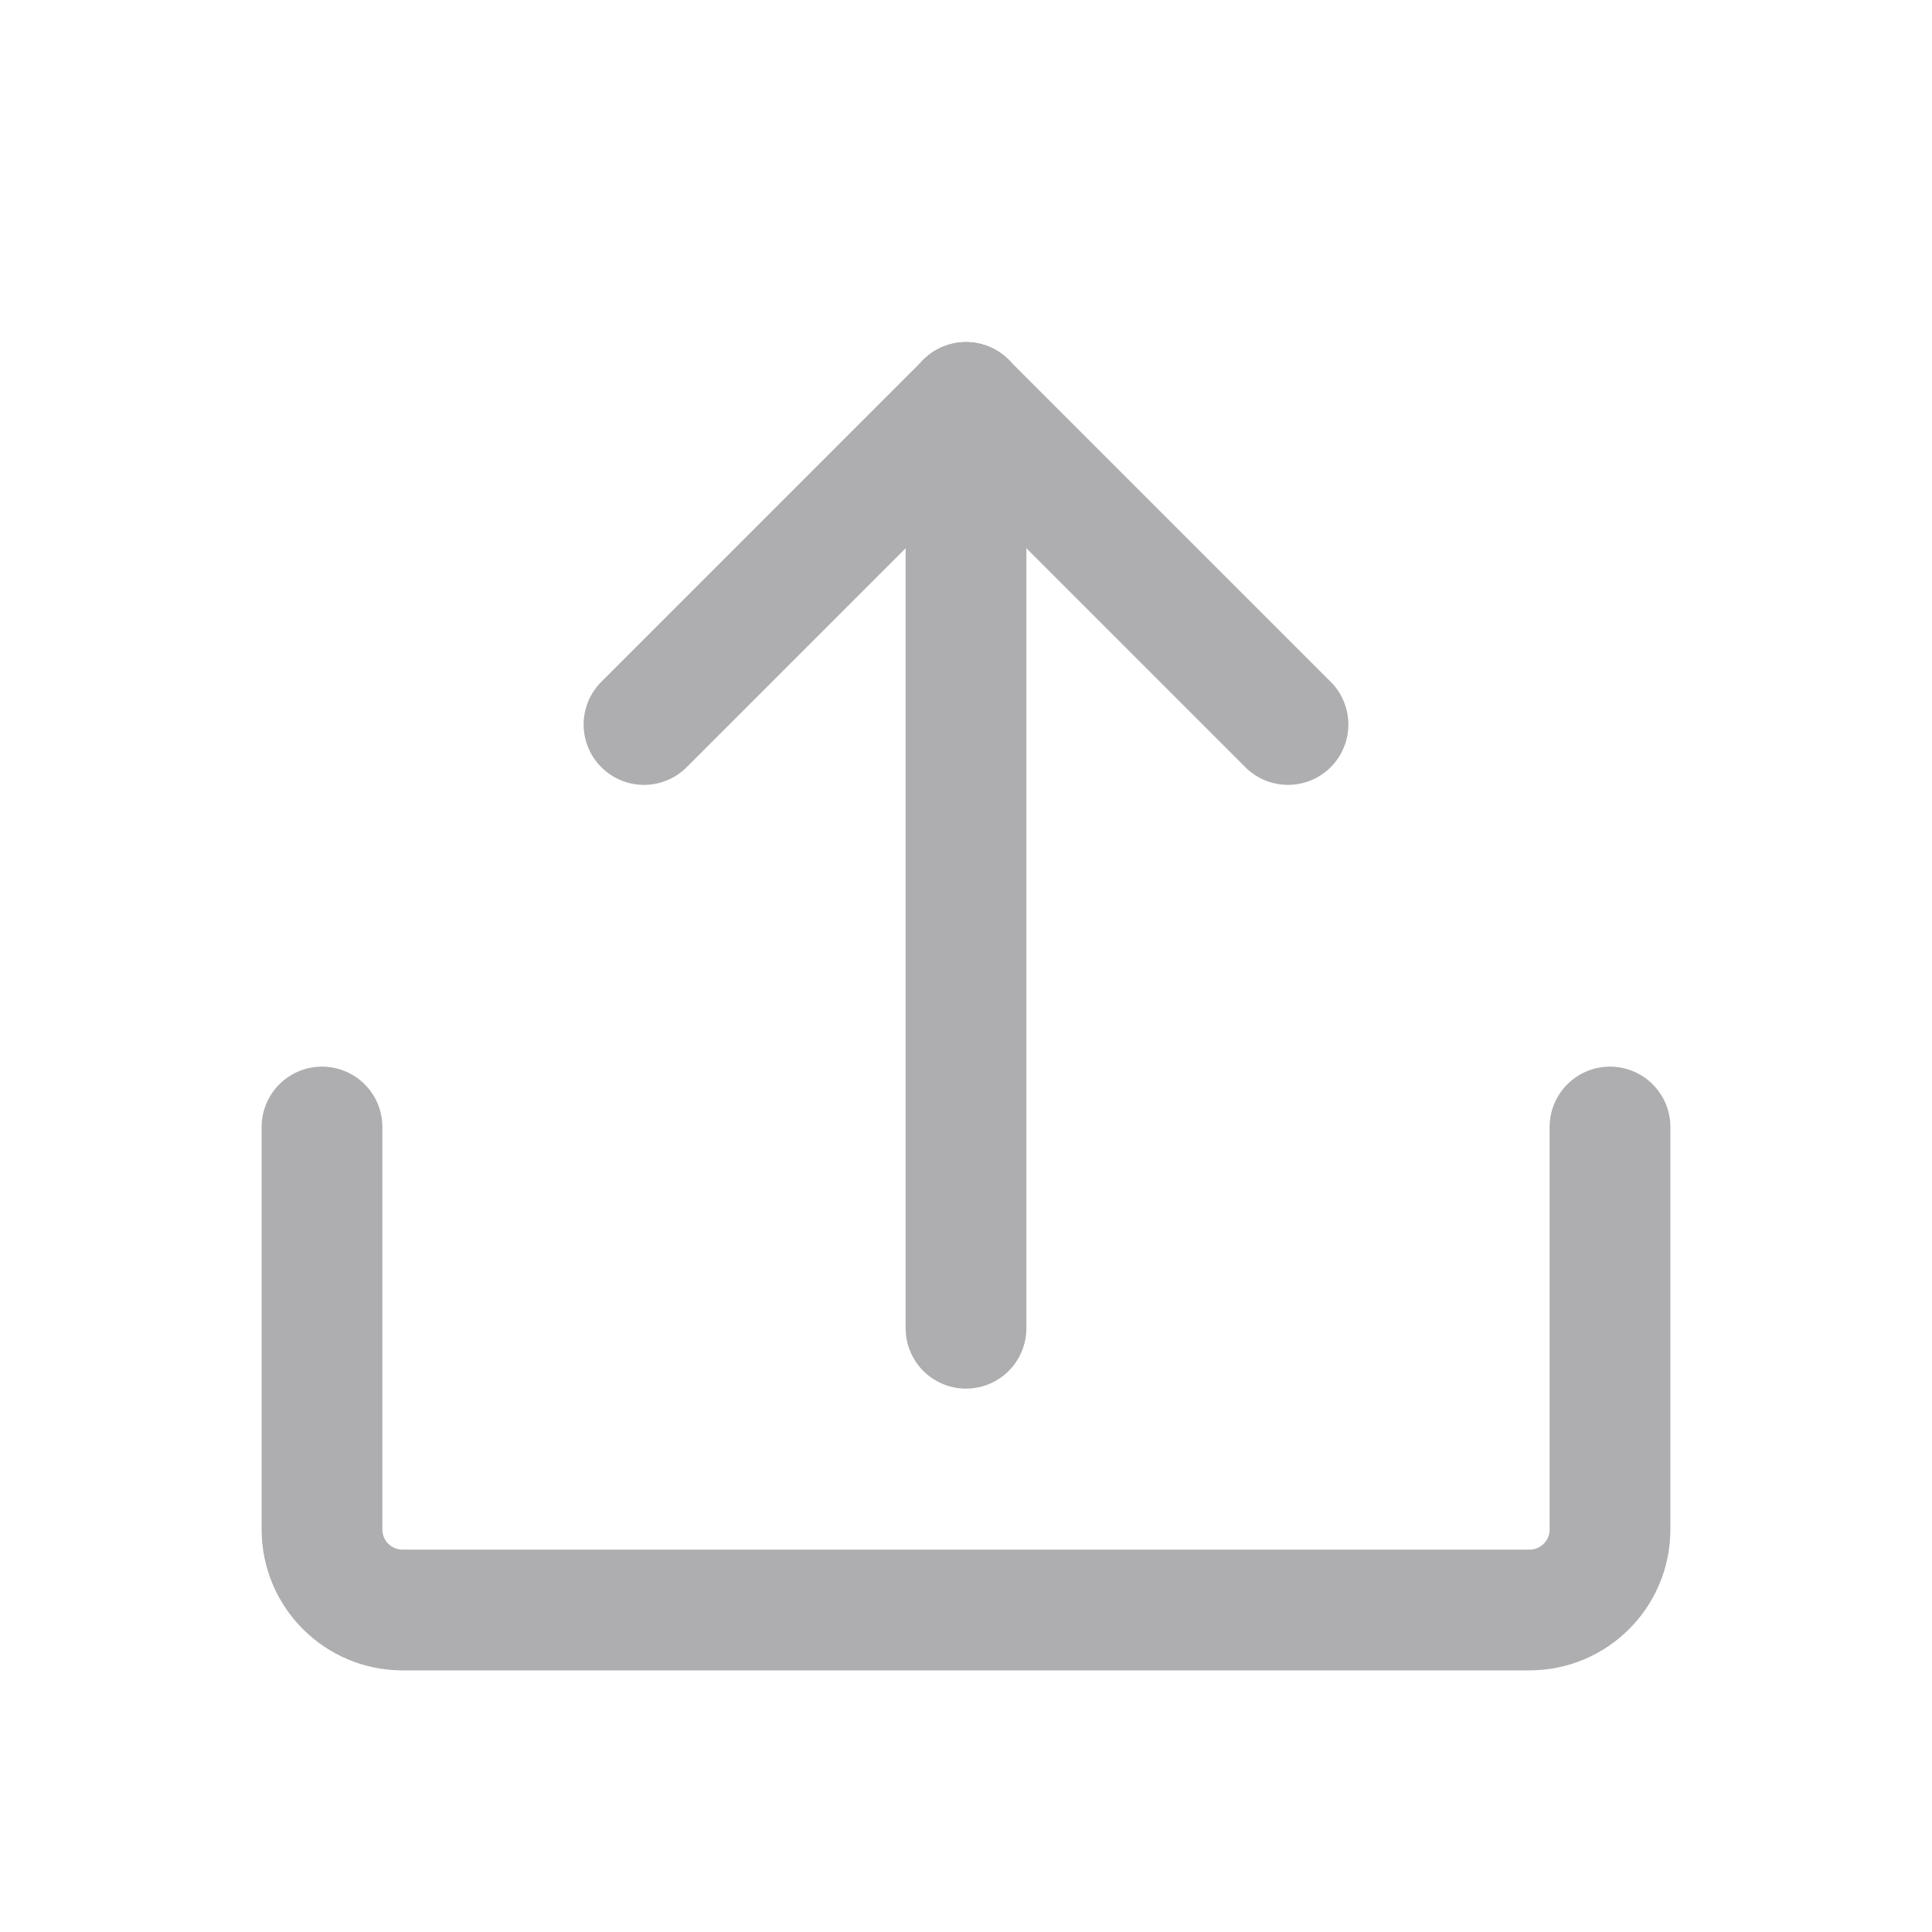
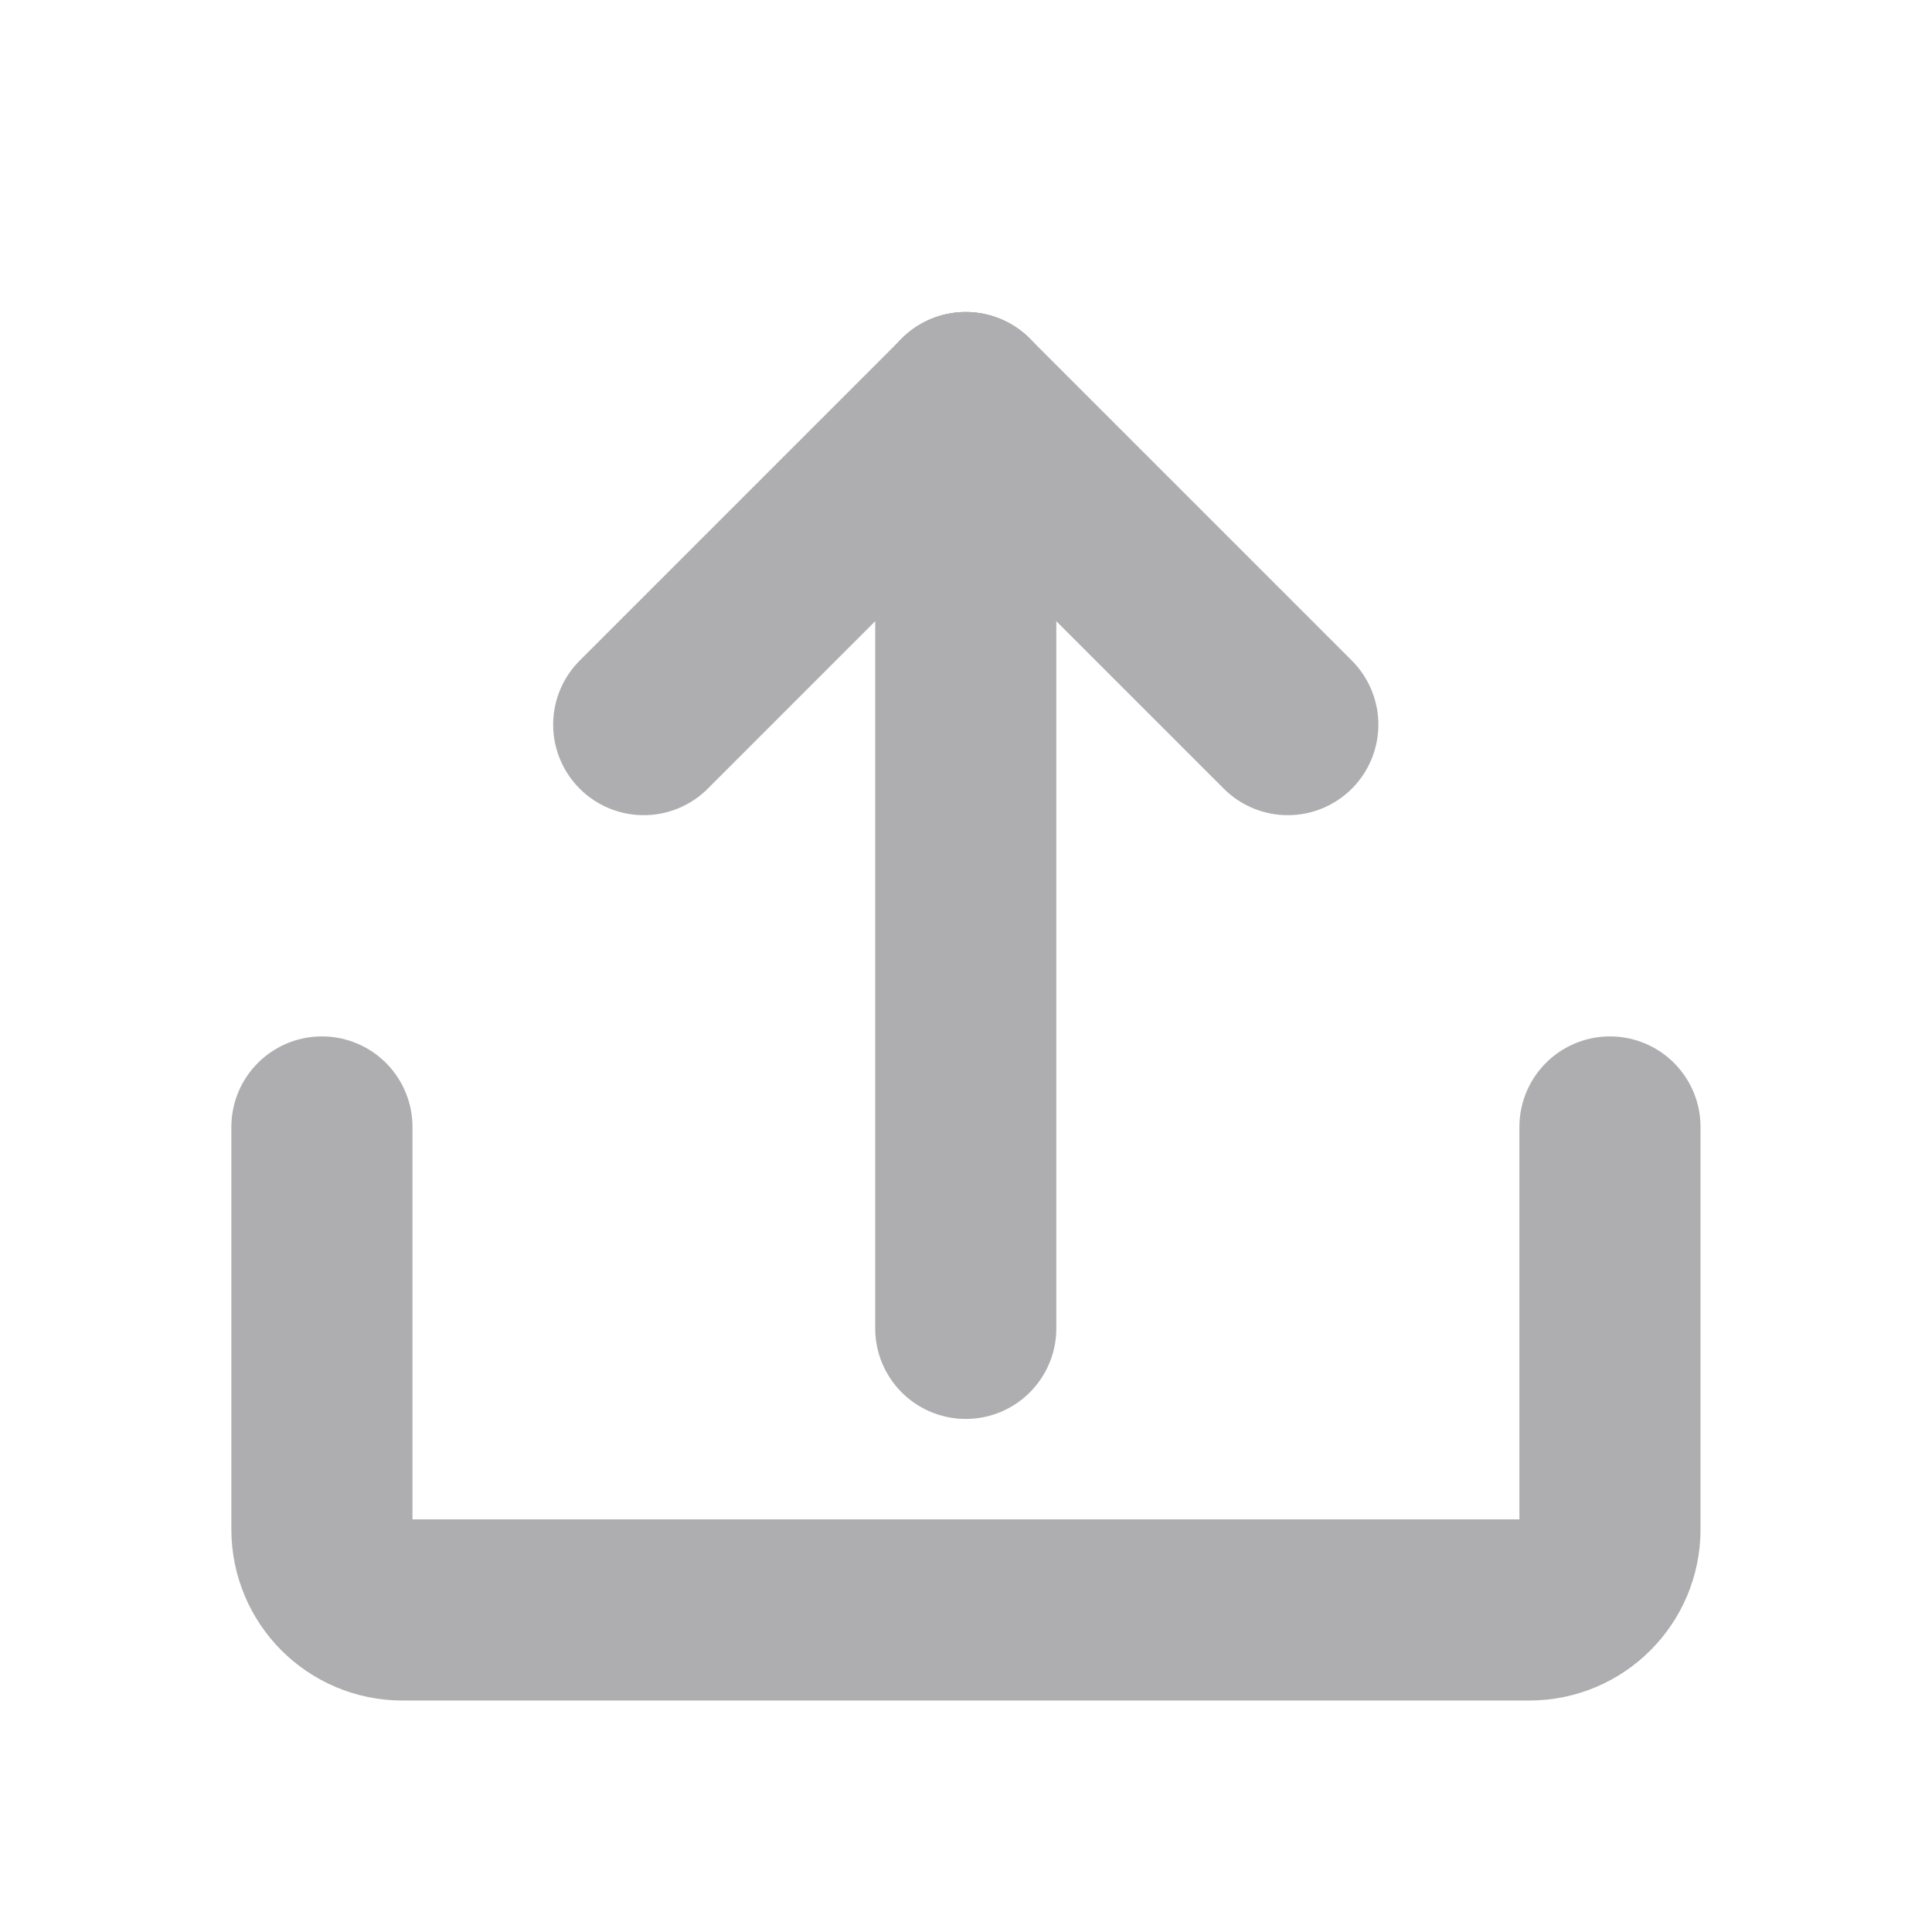
- <svg xmlns="http://www.w3.org/2000/svg" width="24" height="24" viewBox="0 0 24 24" fill="none">
-   <path d="M12 5L8 9" stroke="#AEAEB0" stroke-width="1.5" stroke-linecap="round" />
-   <path d="M12 5L16 9" stroke="#AEAEB0" stroke-width="1.5" stroke-linecap="round" />
-   <path d="M12 5V16.5" stroke="#AEAEB0" stroke-width="1.5" stroke-linecap="round" />
-   <path d="M4 14V19C4 19.552 4.448 20 5 20H19C19.552 20 20 19.552 20 19V14" stroke="#AEAEB0" stroke-width="1.5" stroke-linecap="round" />
+ <svg xmlns="http://www.w3.org/2000/svg" width="16" height="16" viewBox="0 0 16 16" fill="none">
+   <path d="M7.998 3.334L5.331 6.001" stroke="#AEAEB0" stroke-width="1.5" stroke-linecap="round" />
+   <path d="M7.998 3.334L10.665 6.001" stroke="#AEAEB0" stroke-width="1.5" stroke-linecap="round" />
+   <path d="M7.998 3.334V11.001" stroke="#AEAEB0" stroke-width="1.5" stroke-linecap="round" />
+   <path d="M2.666 9.333V12.666C2.666 13.034 2.964 13.333 3.333 13.333H12.666C13.034 13.333 13.333 13.034 13.333 12.666V9.333" stroke="#AEAEB0" stroke-width="1.5" stroke-linecap="round" />
</svg>
